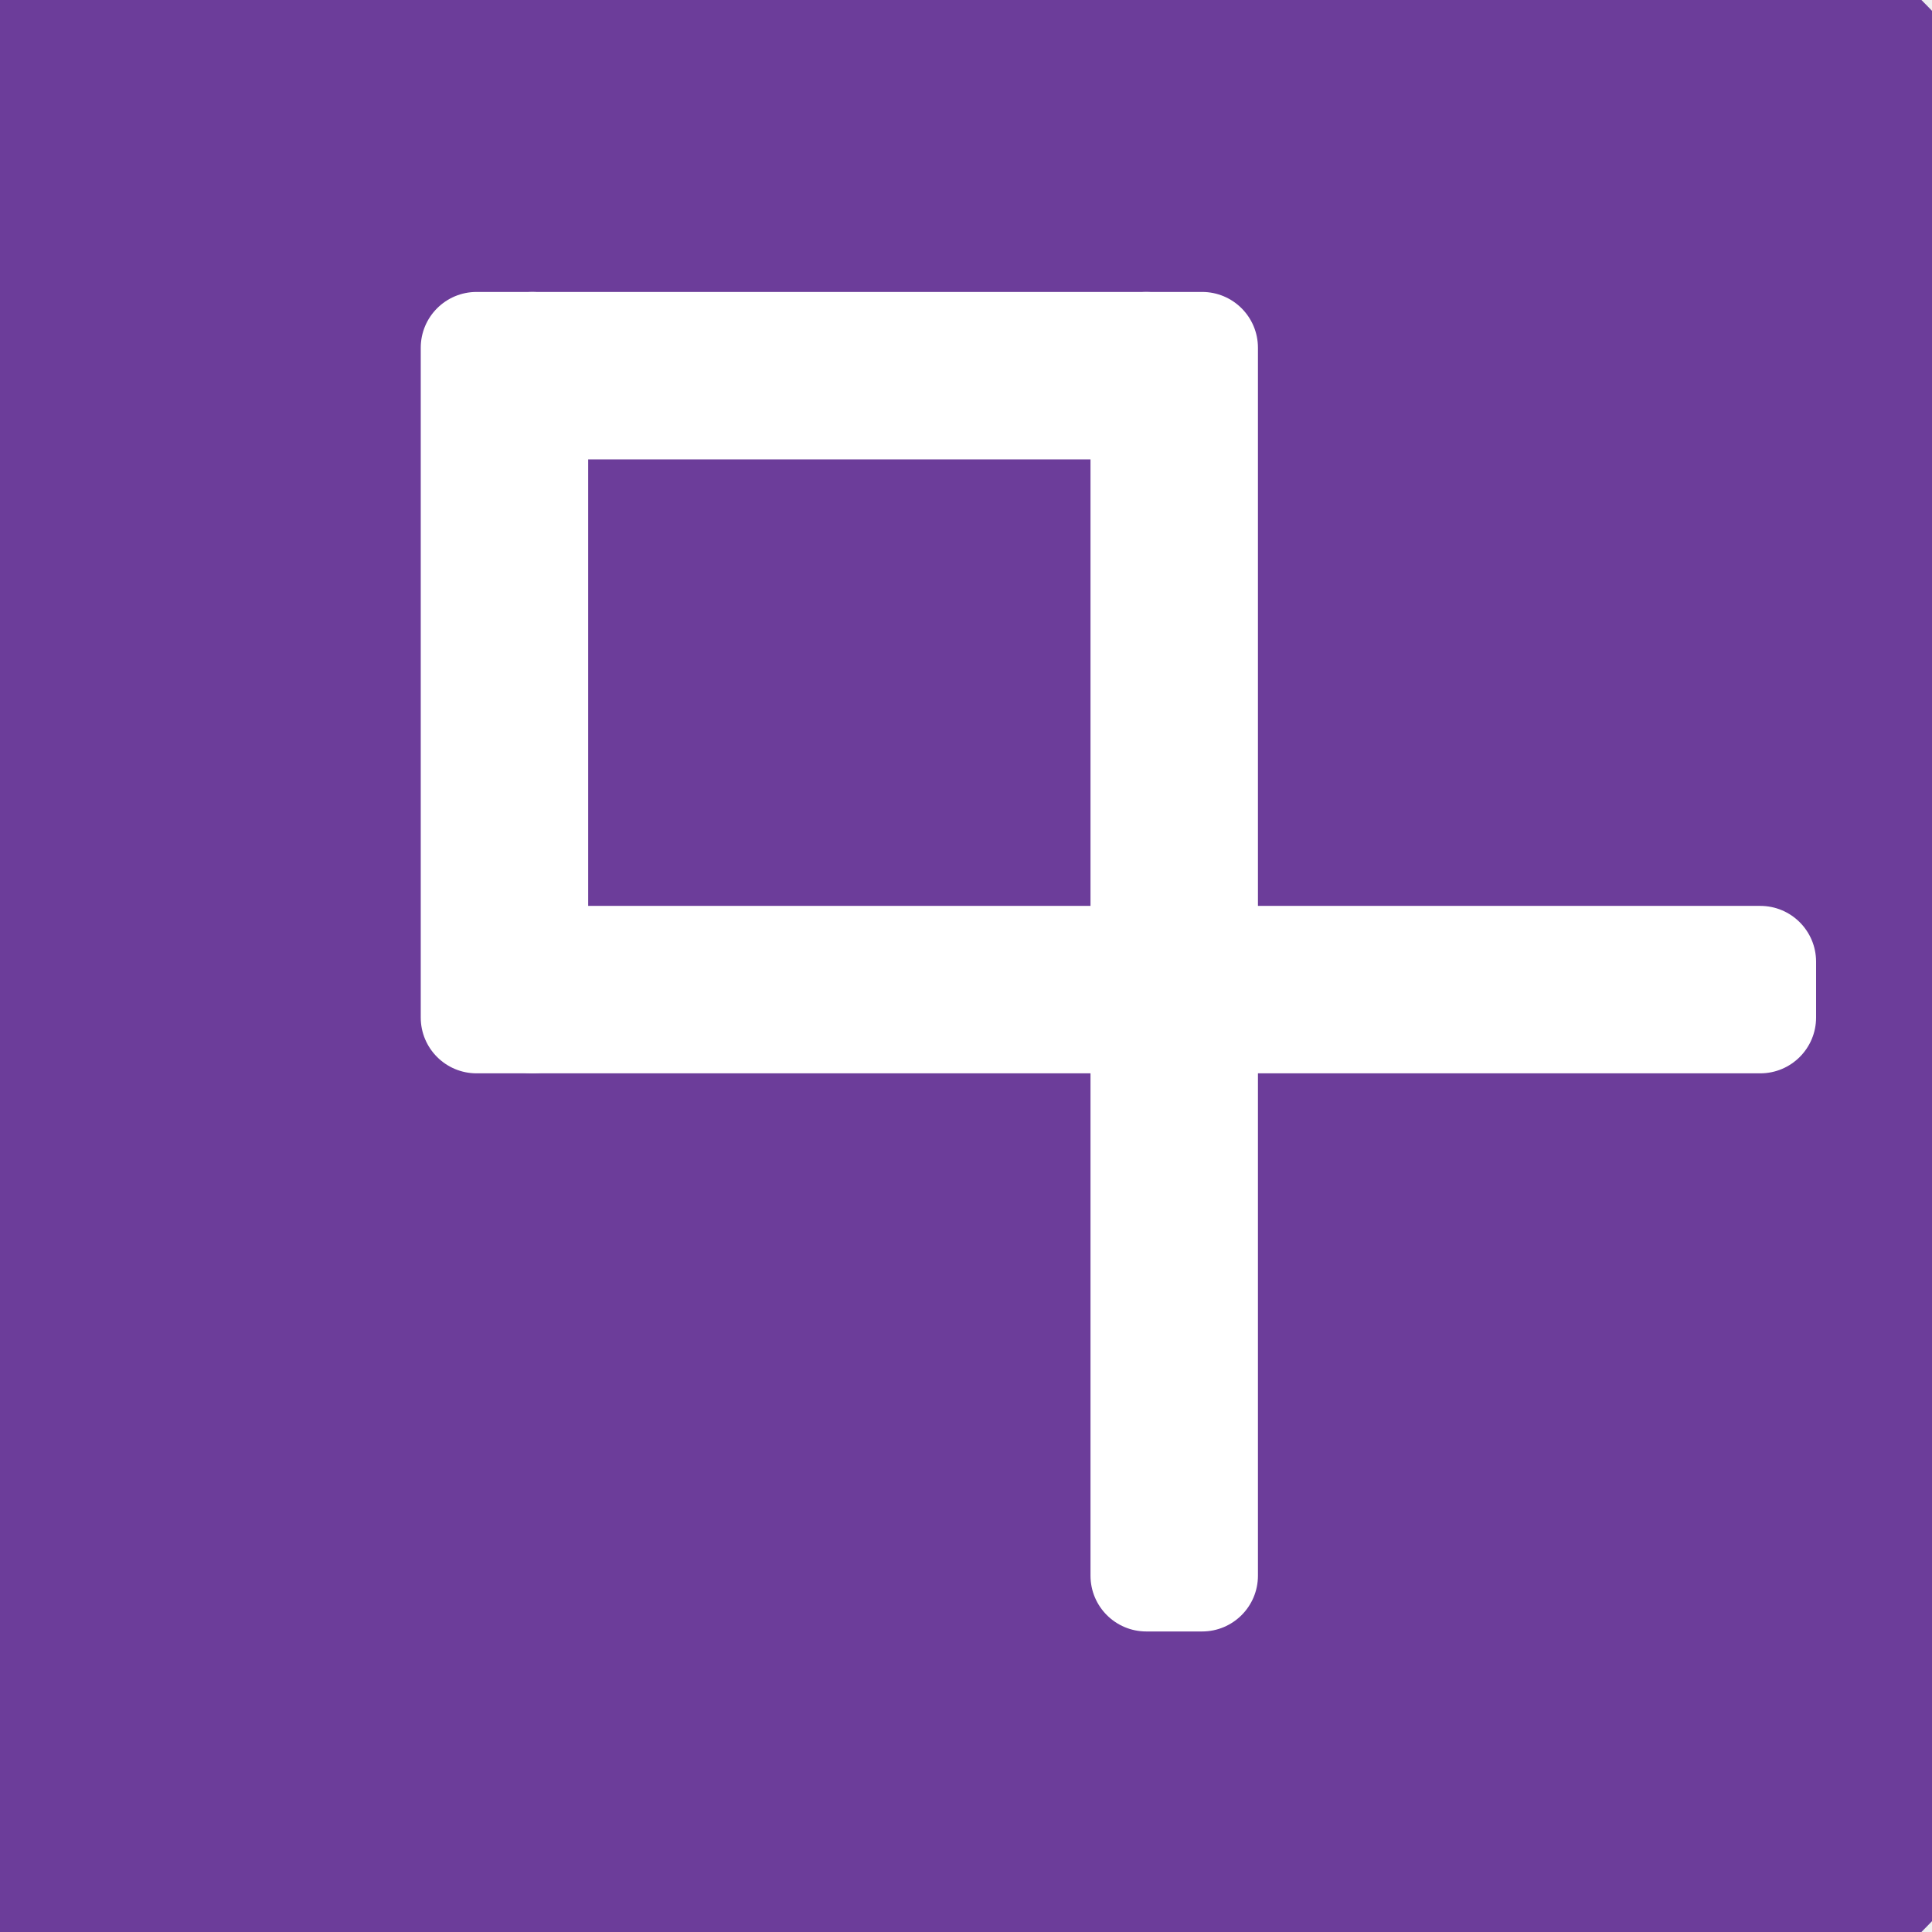
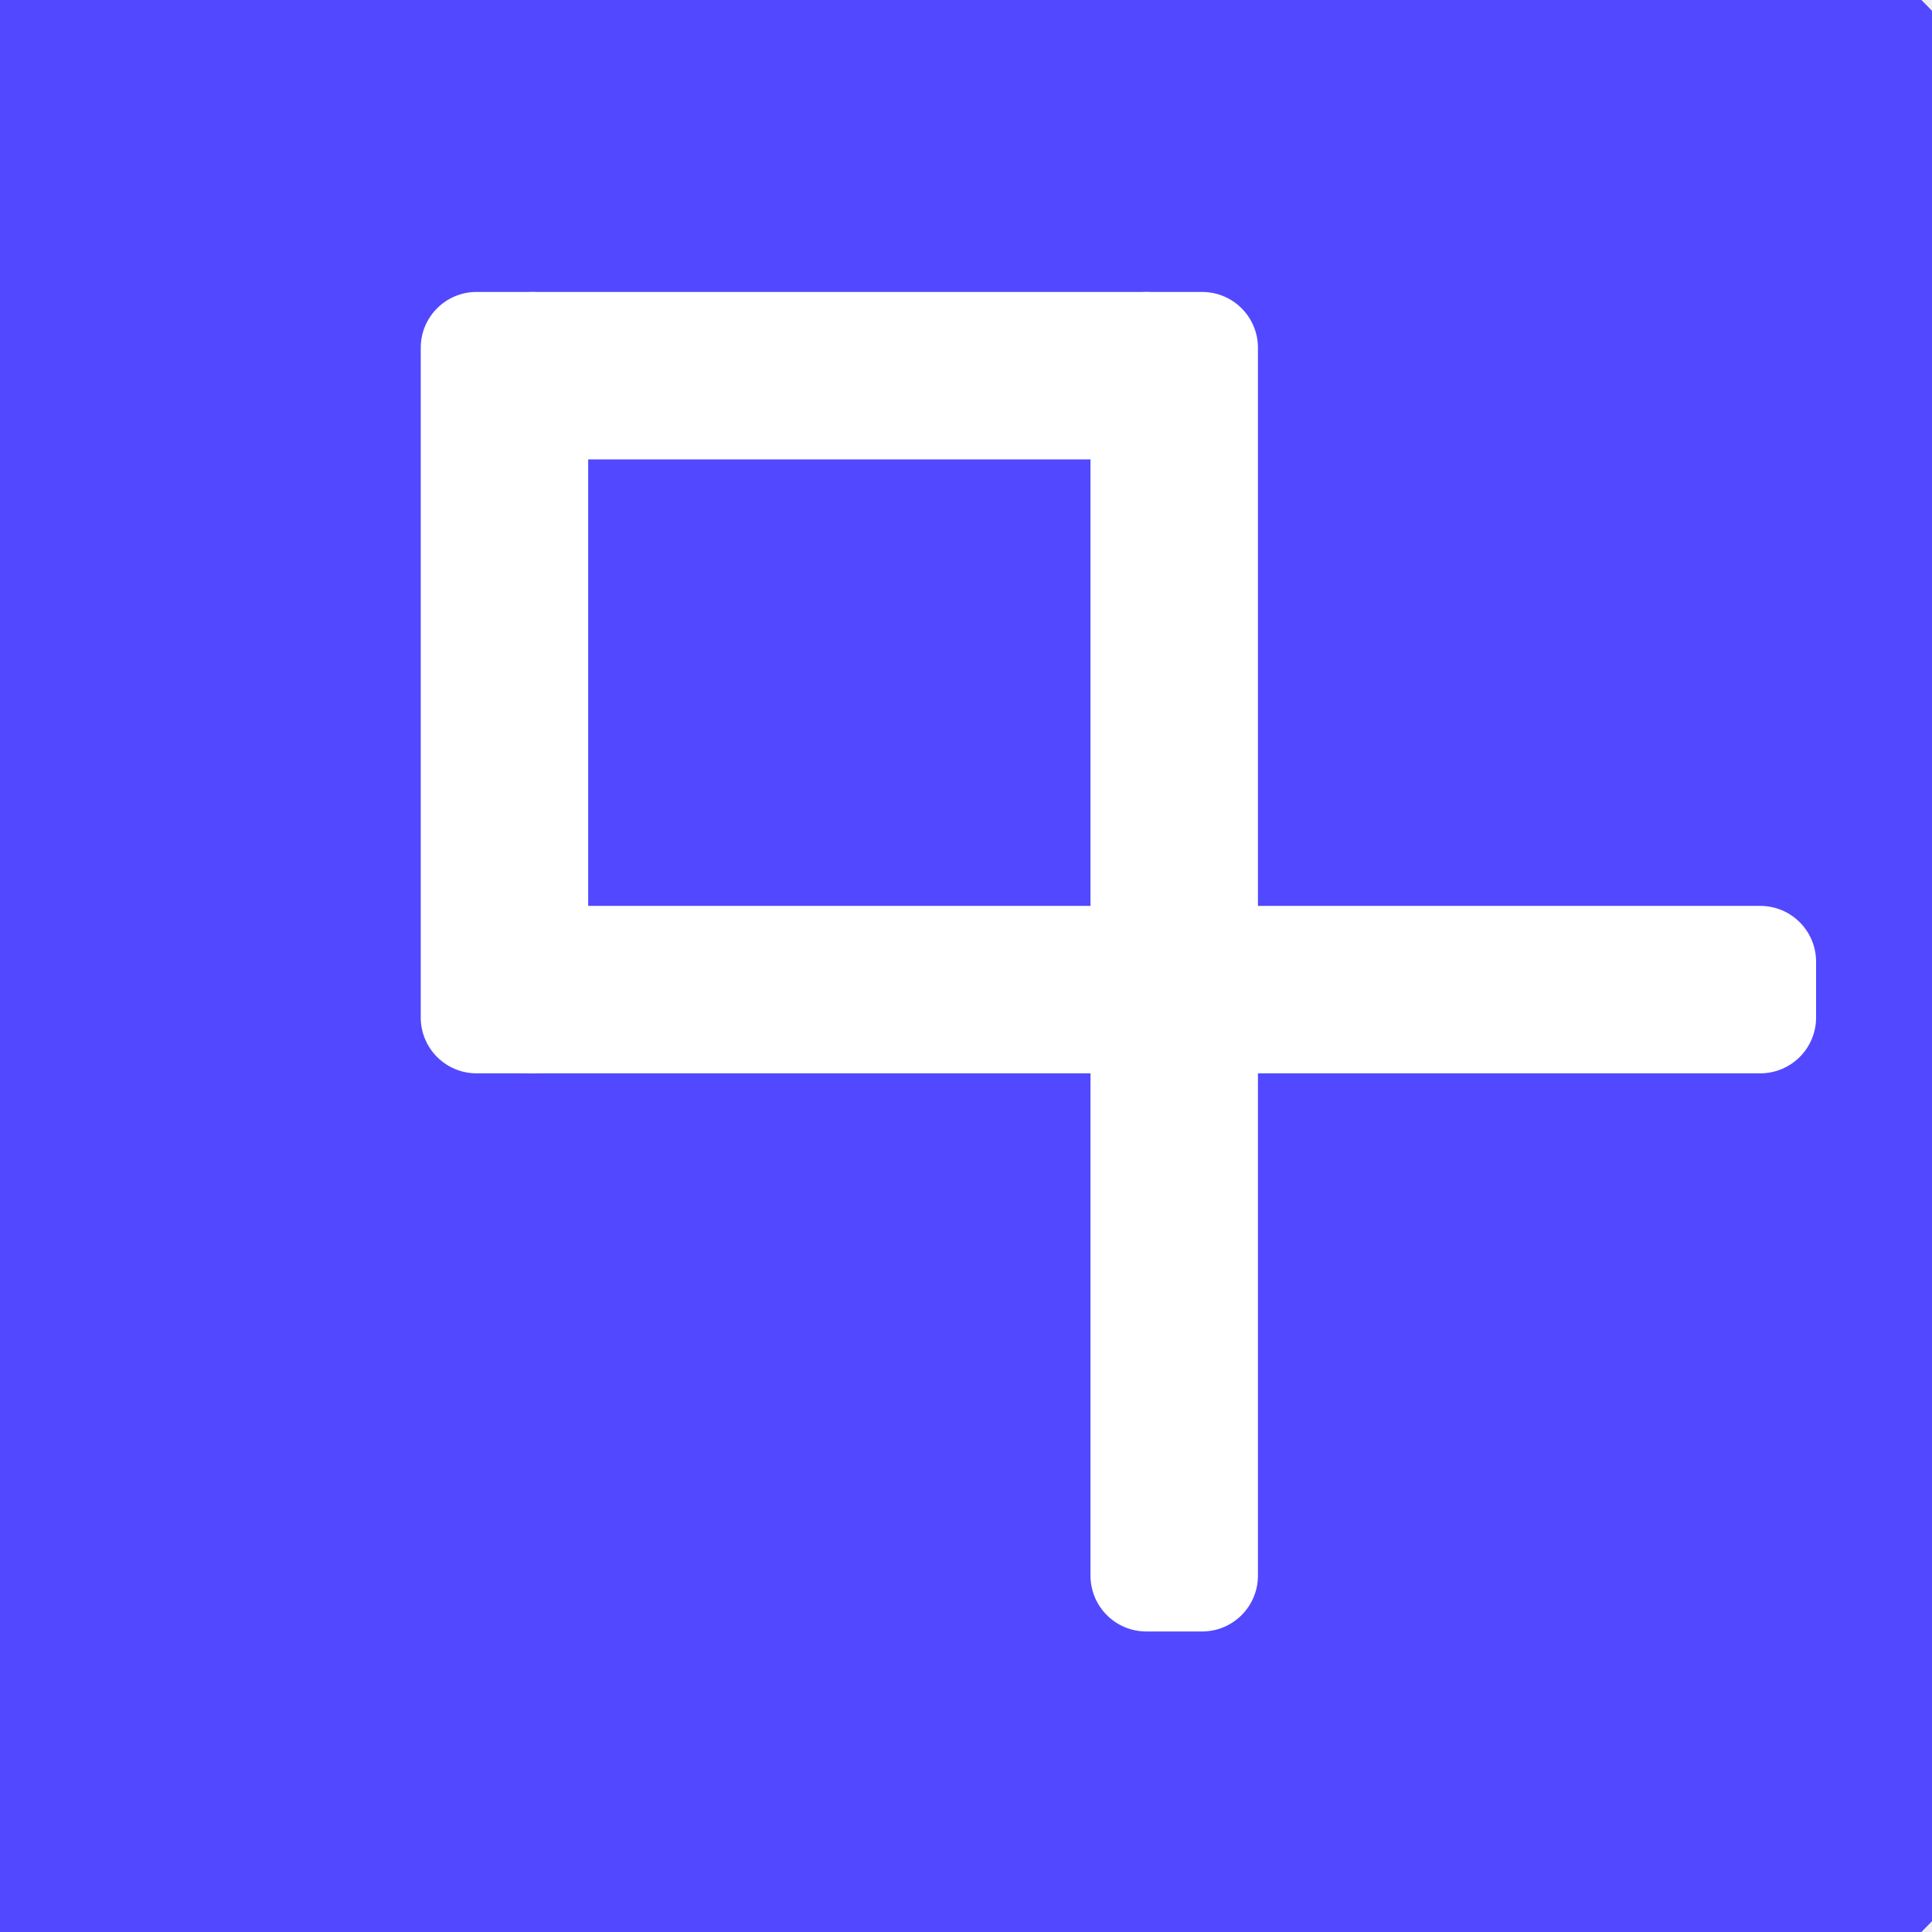
<svg xmlns="http://www.w3.org/2000/svg" width="64" height="64" viewBox="10 11 45 42" fill="none">
-   <circle cx="32" cy="32" r="32" fill="#6C3D9A" />
+   <circle cx="32" cy="32" r="32" fill="#5248ff" />
  <g transform="translate(12,15) scale(1.3)">
    <rect x="7" y="1" width="13" height="3" rx="1" fill="white" />
    <rect x="7" y="12" width="24" height="3" rx="1" fill="white" />
    <rect x="7" y="23" height="4" rx="1" fill="white" />
    <rect x="6" y="1" width="3" height="14" rx="1" fill="white" />
    <rect x="18" y="1" width="3" height="24" rx="1" fill="white" />
  </g>
</svg>
